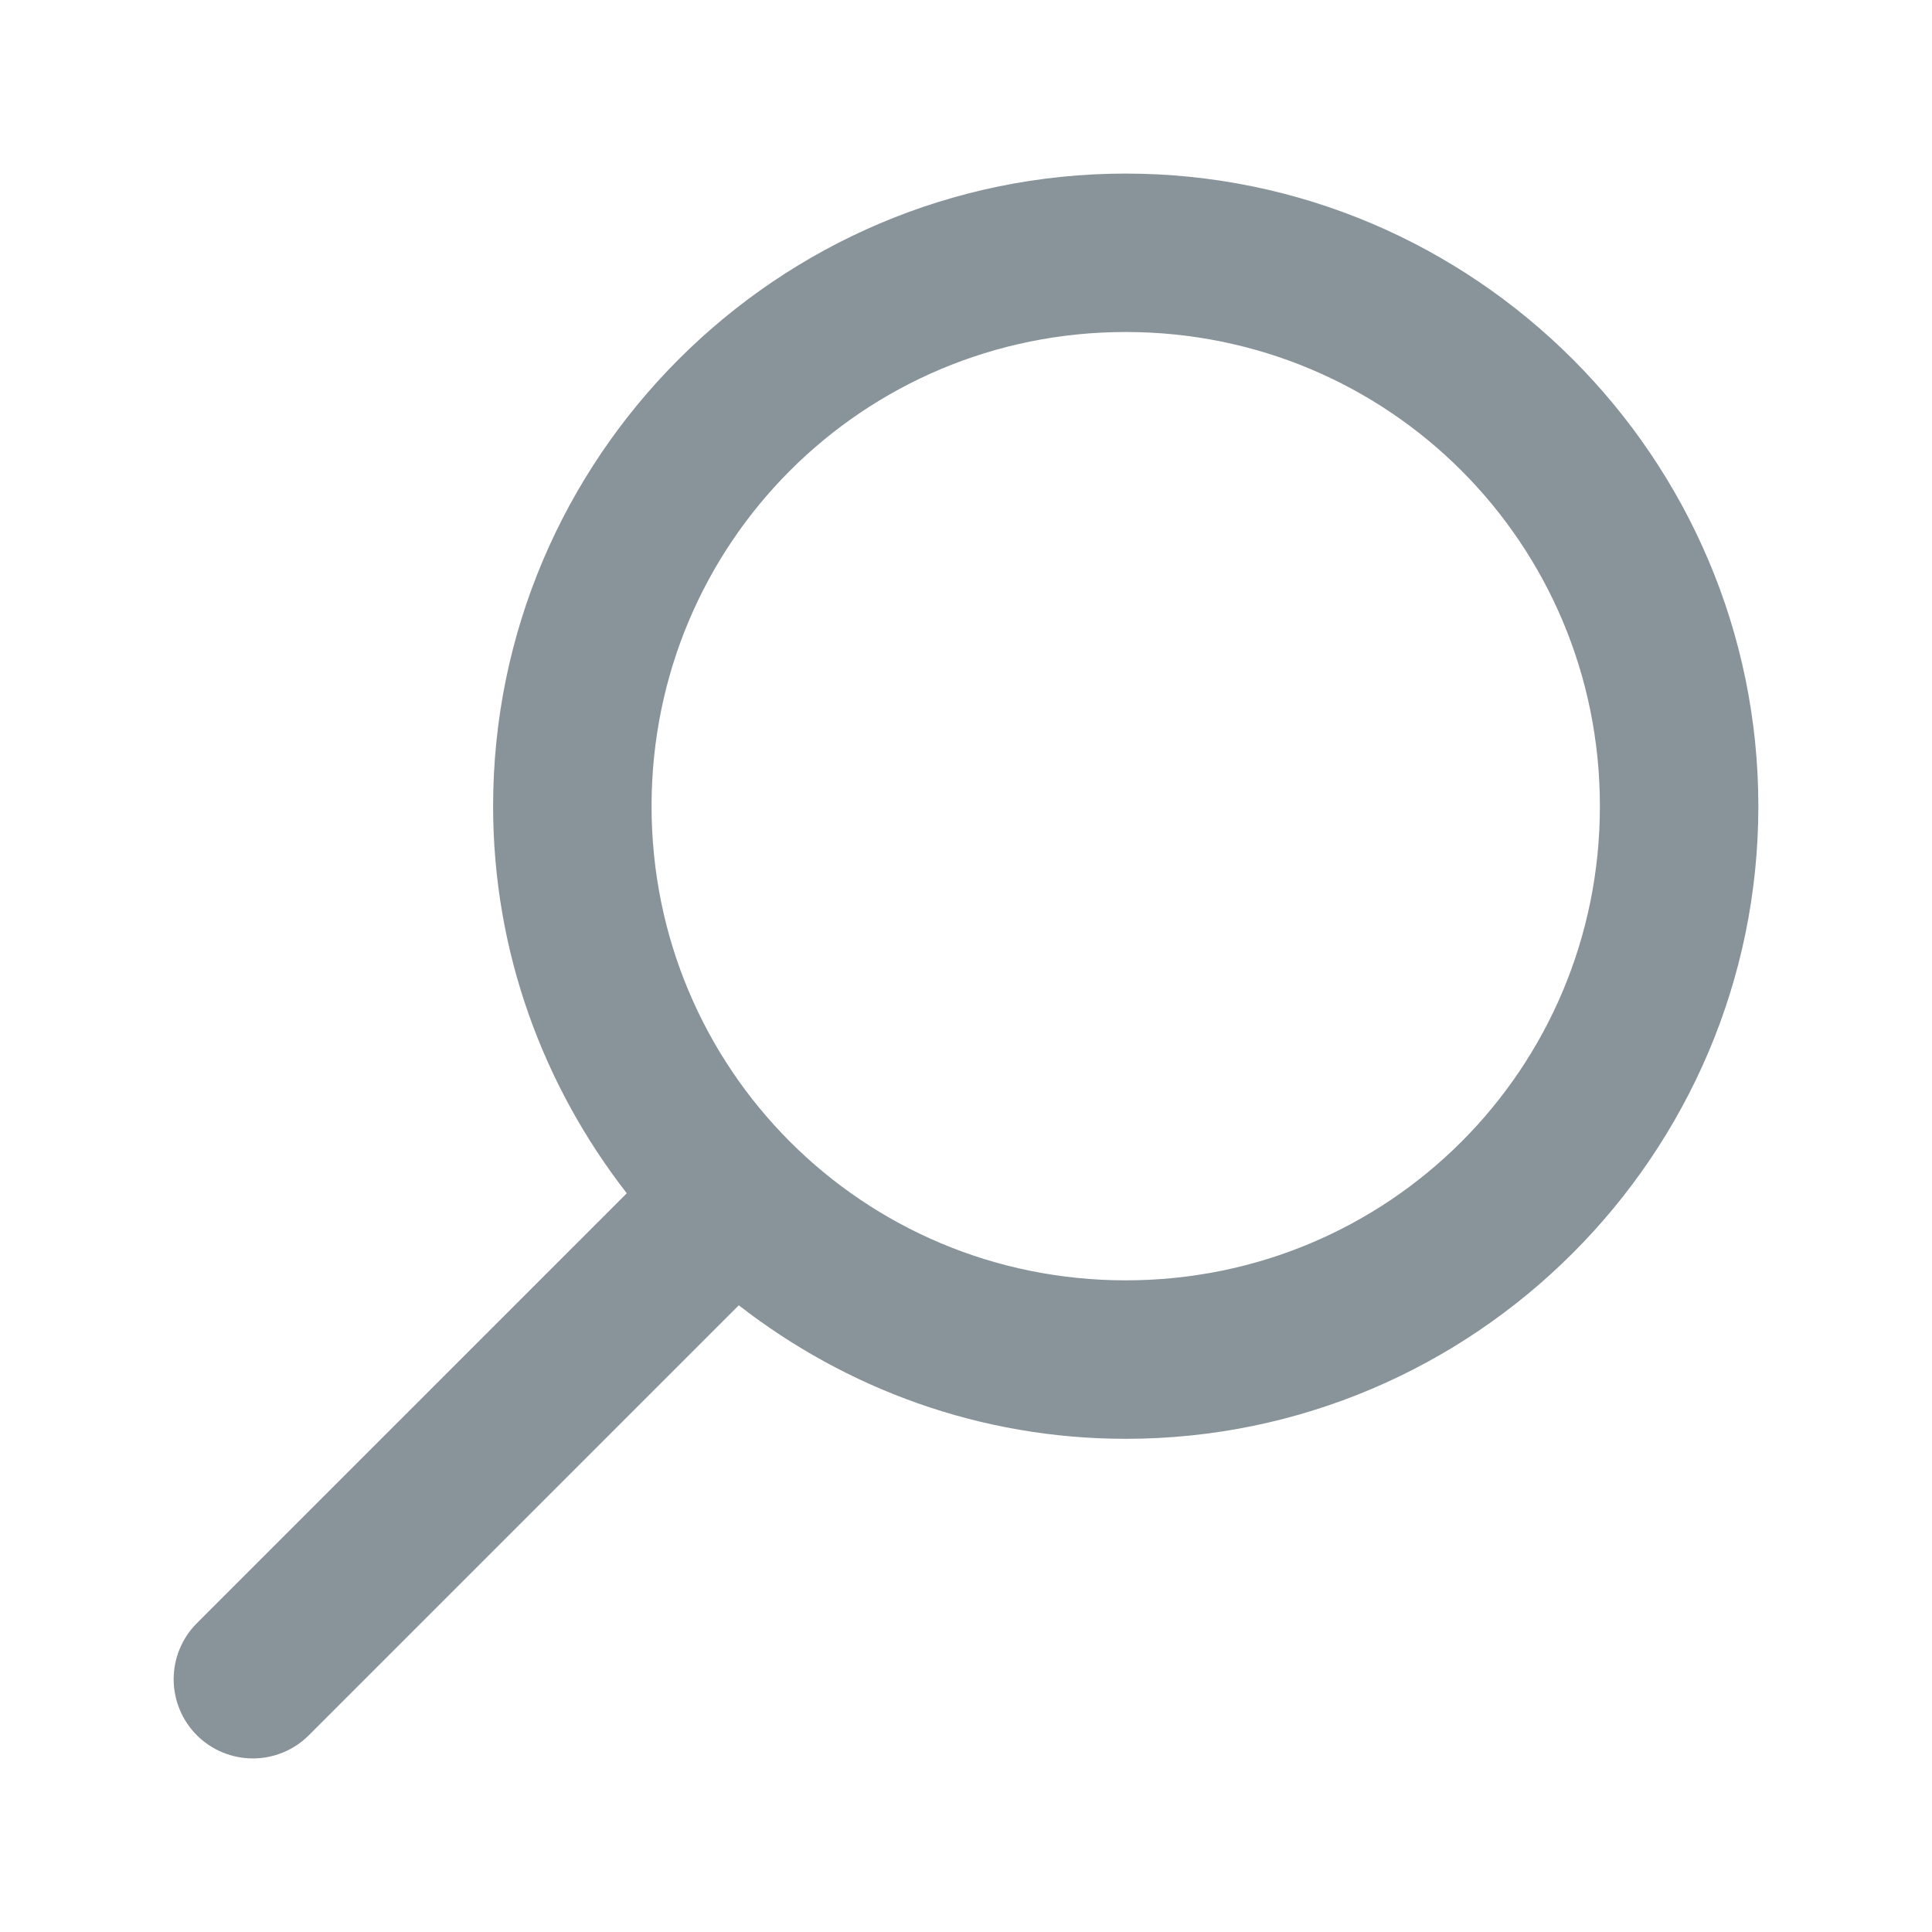
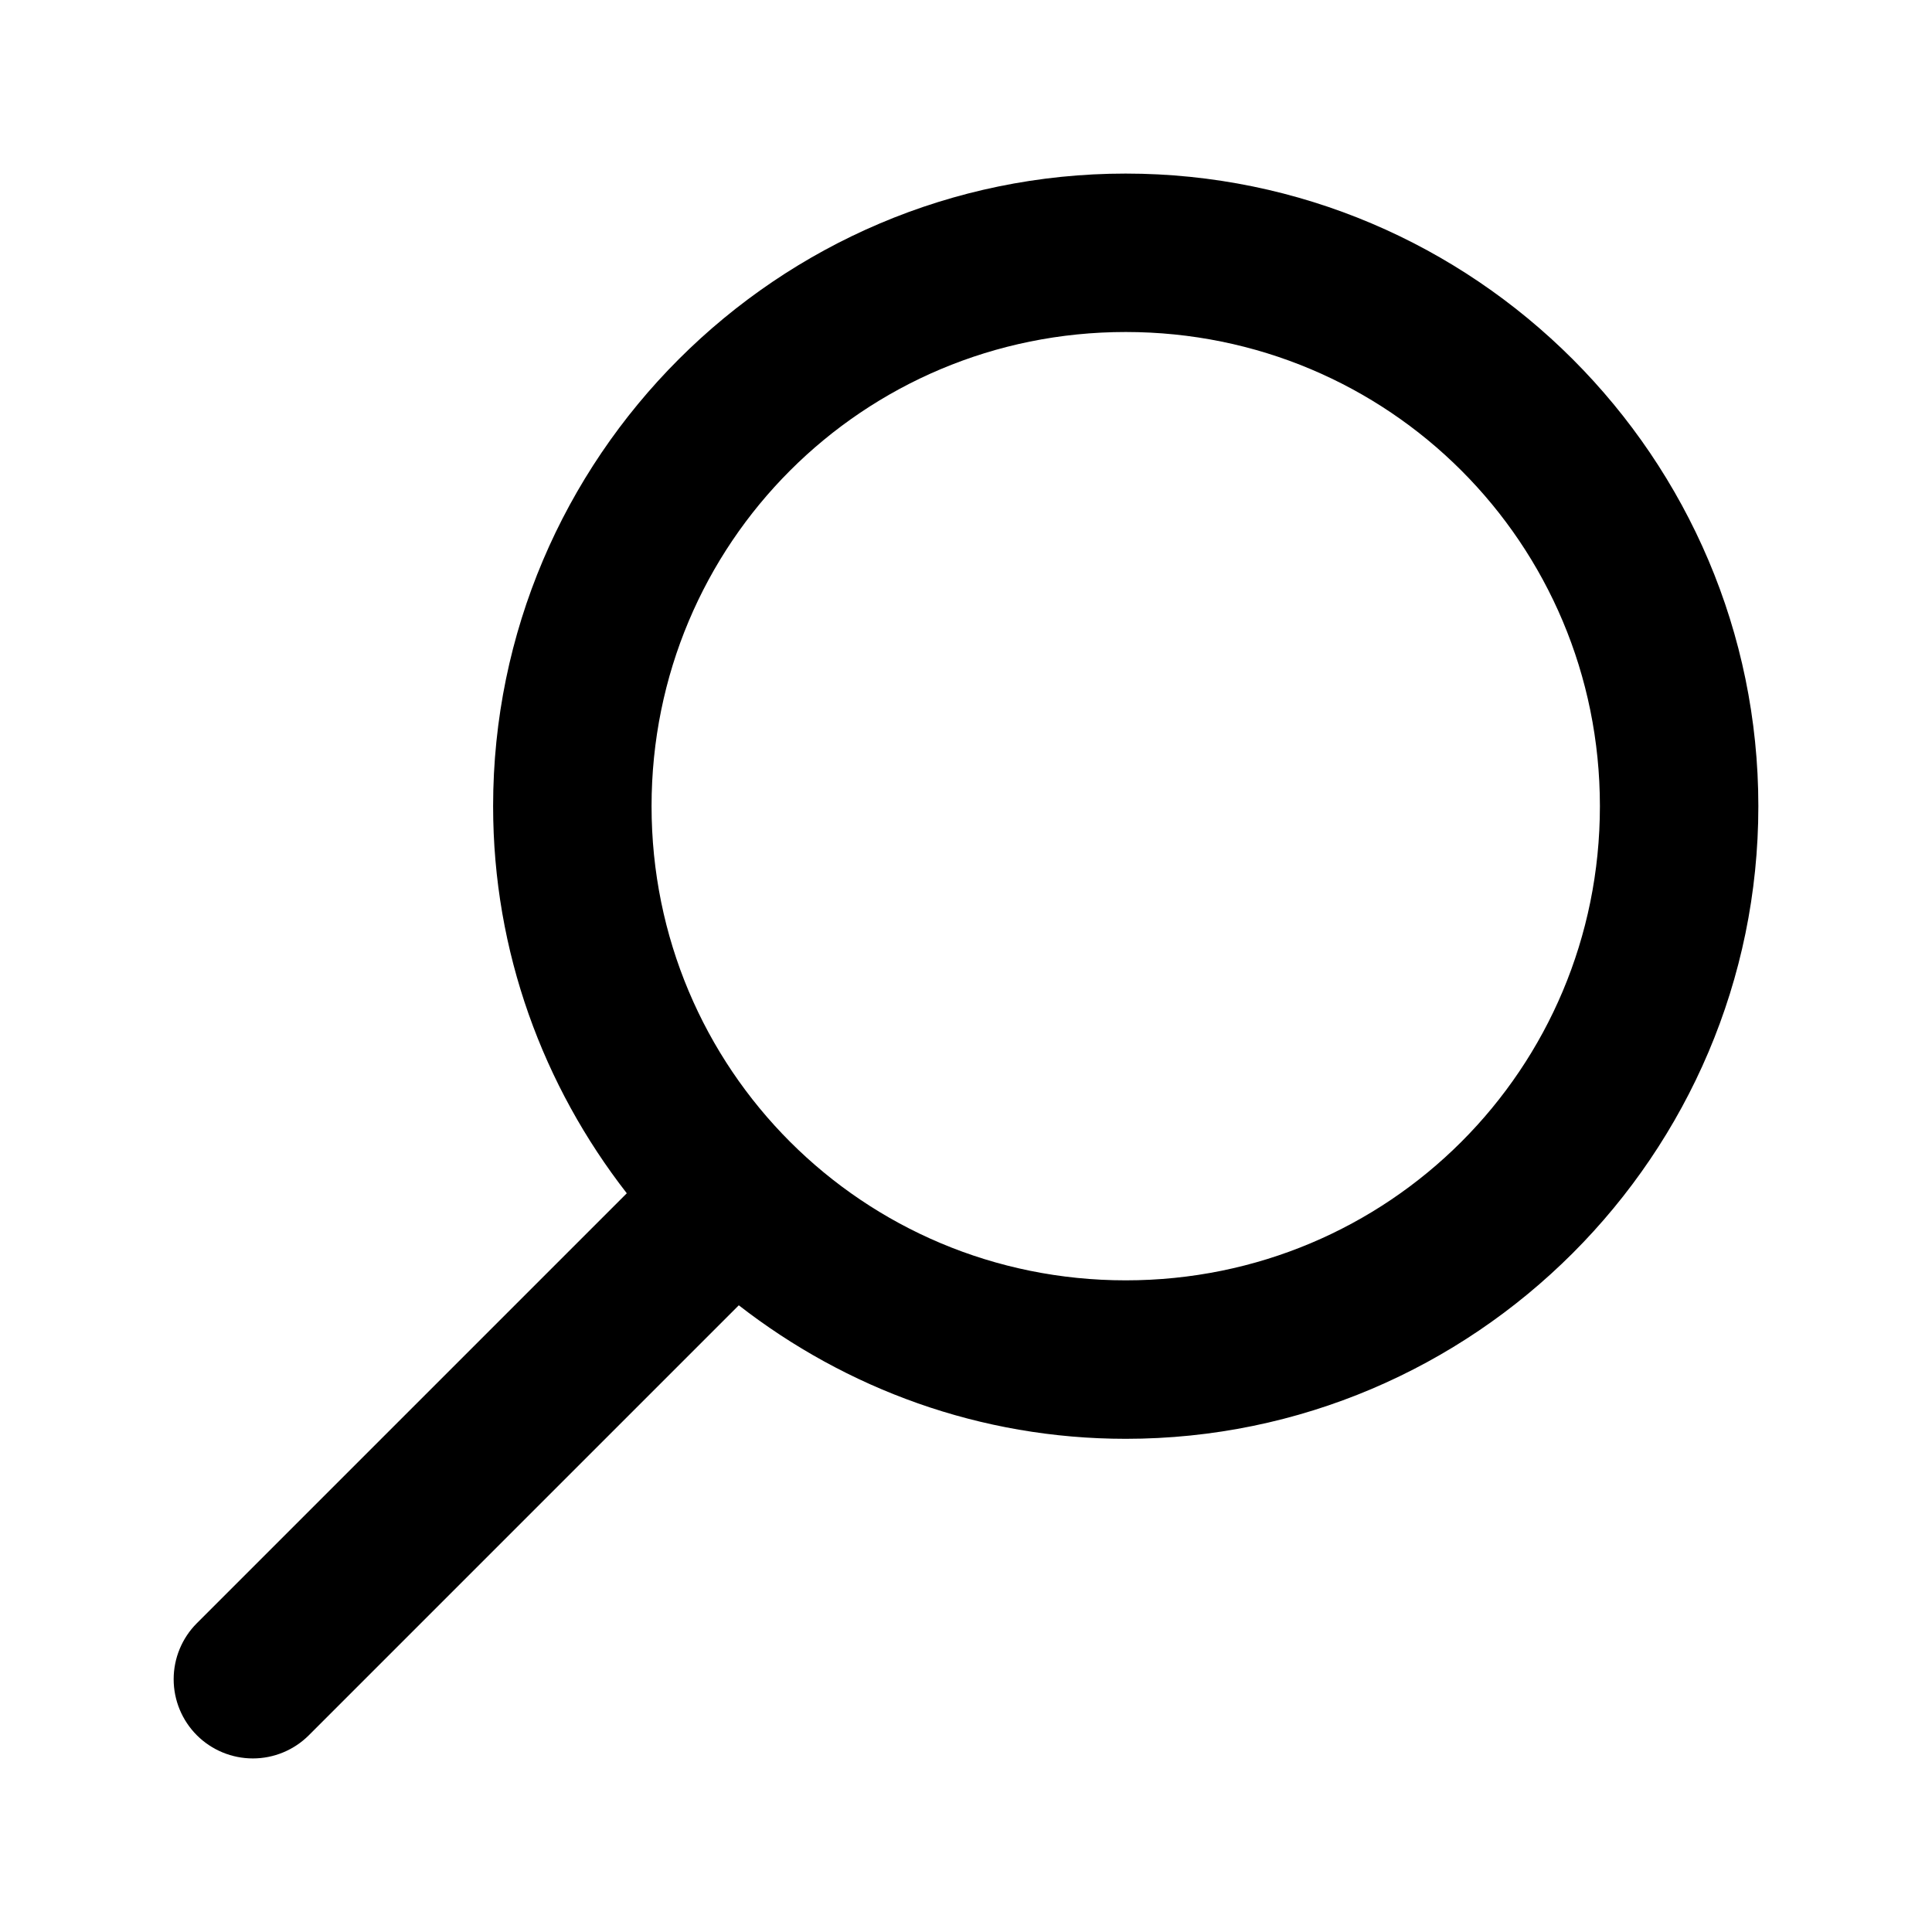
- <svg xmlns="http://www.w3.org/2000/svg" fill="#89939A" width="800px" height="800px" version="1.1" viewBox="144 144 512 512">
+ <svg xmlns="http://www.w3.org/2000/svg" fill="currentColor" width="800px" height="800px" version="1.1" viewBox="144 144 512 512">
  <g id="SVGRepo_bgCarrier" stroke-width="0" />
  <g id="SVGRepo_tracerCarrier" stroke-linecap="round" stroke-linejoin="round" />
  <g id="SVGRepo_iconCarrier">
    <path d="m442.33 190c-92.34 0-167.65 75.309-167.65 167.65 0 38.641 13.32 74.176 35.426 102.58l-113.94 113.94c-3.934 3.938-6.144 9.277-6.144 14.844 0 5.566 2.211 10.906 6.144 14.844 3.938 3.934 9.277 6.144 14.844 6.144 5.566 0 10.906-2.211 14.84-6.144l113.94-113.94c28.398 22.082 63.922 35.383 102.54 35.383 92.34 0 167.65-75.309 167.65-167.65s-75.309-167.65-167.65-167.65zm0 41.984c69.652 0 125.66 56.016 125.66 125.66 0 69.652-56.016 125.66-125.66 125.66-69.652 0-125.66-56.016-125.66-125.66 0-69.652 56.016-125.66 125.66-125.66z" />
  </g>
</svg>
